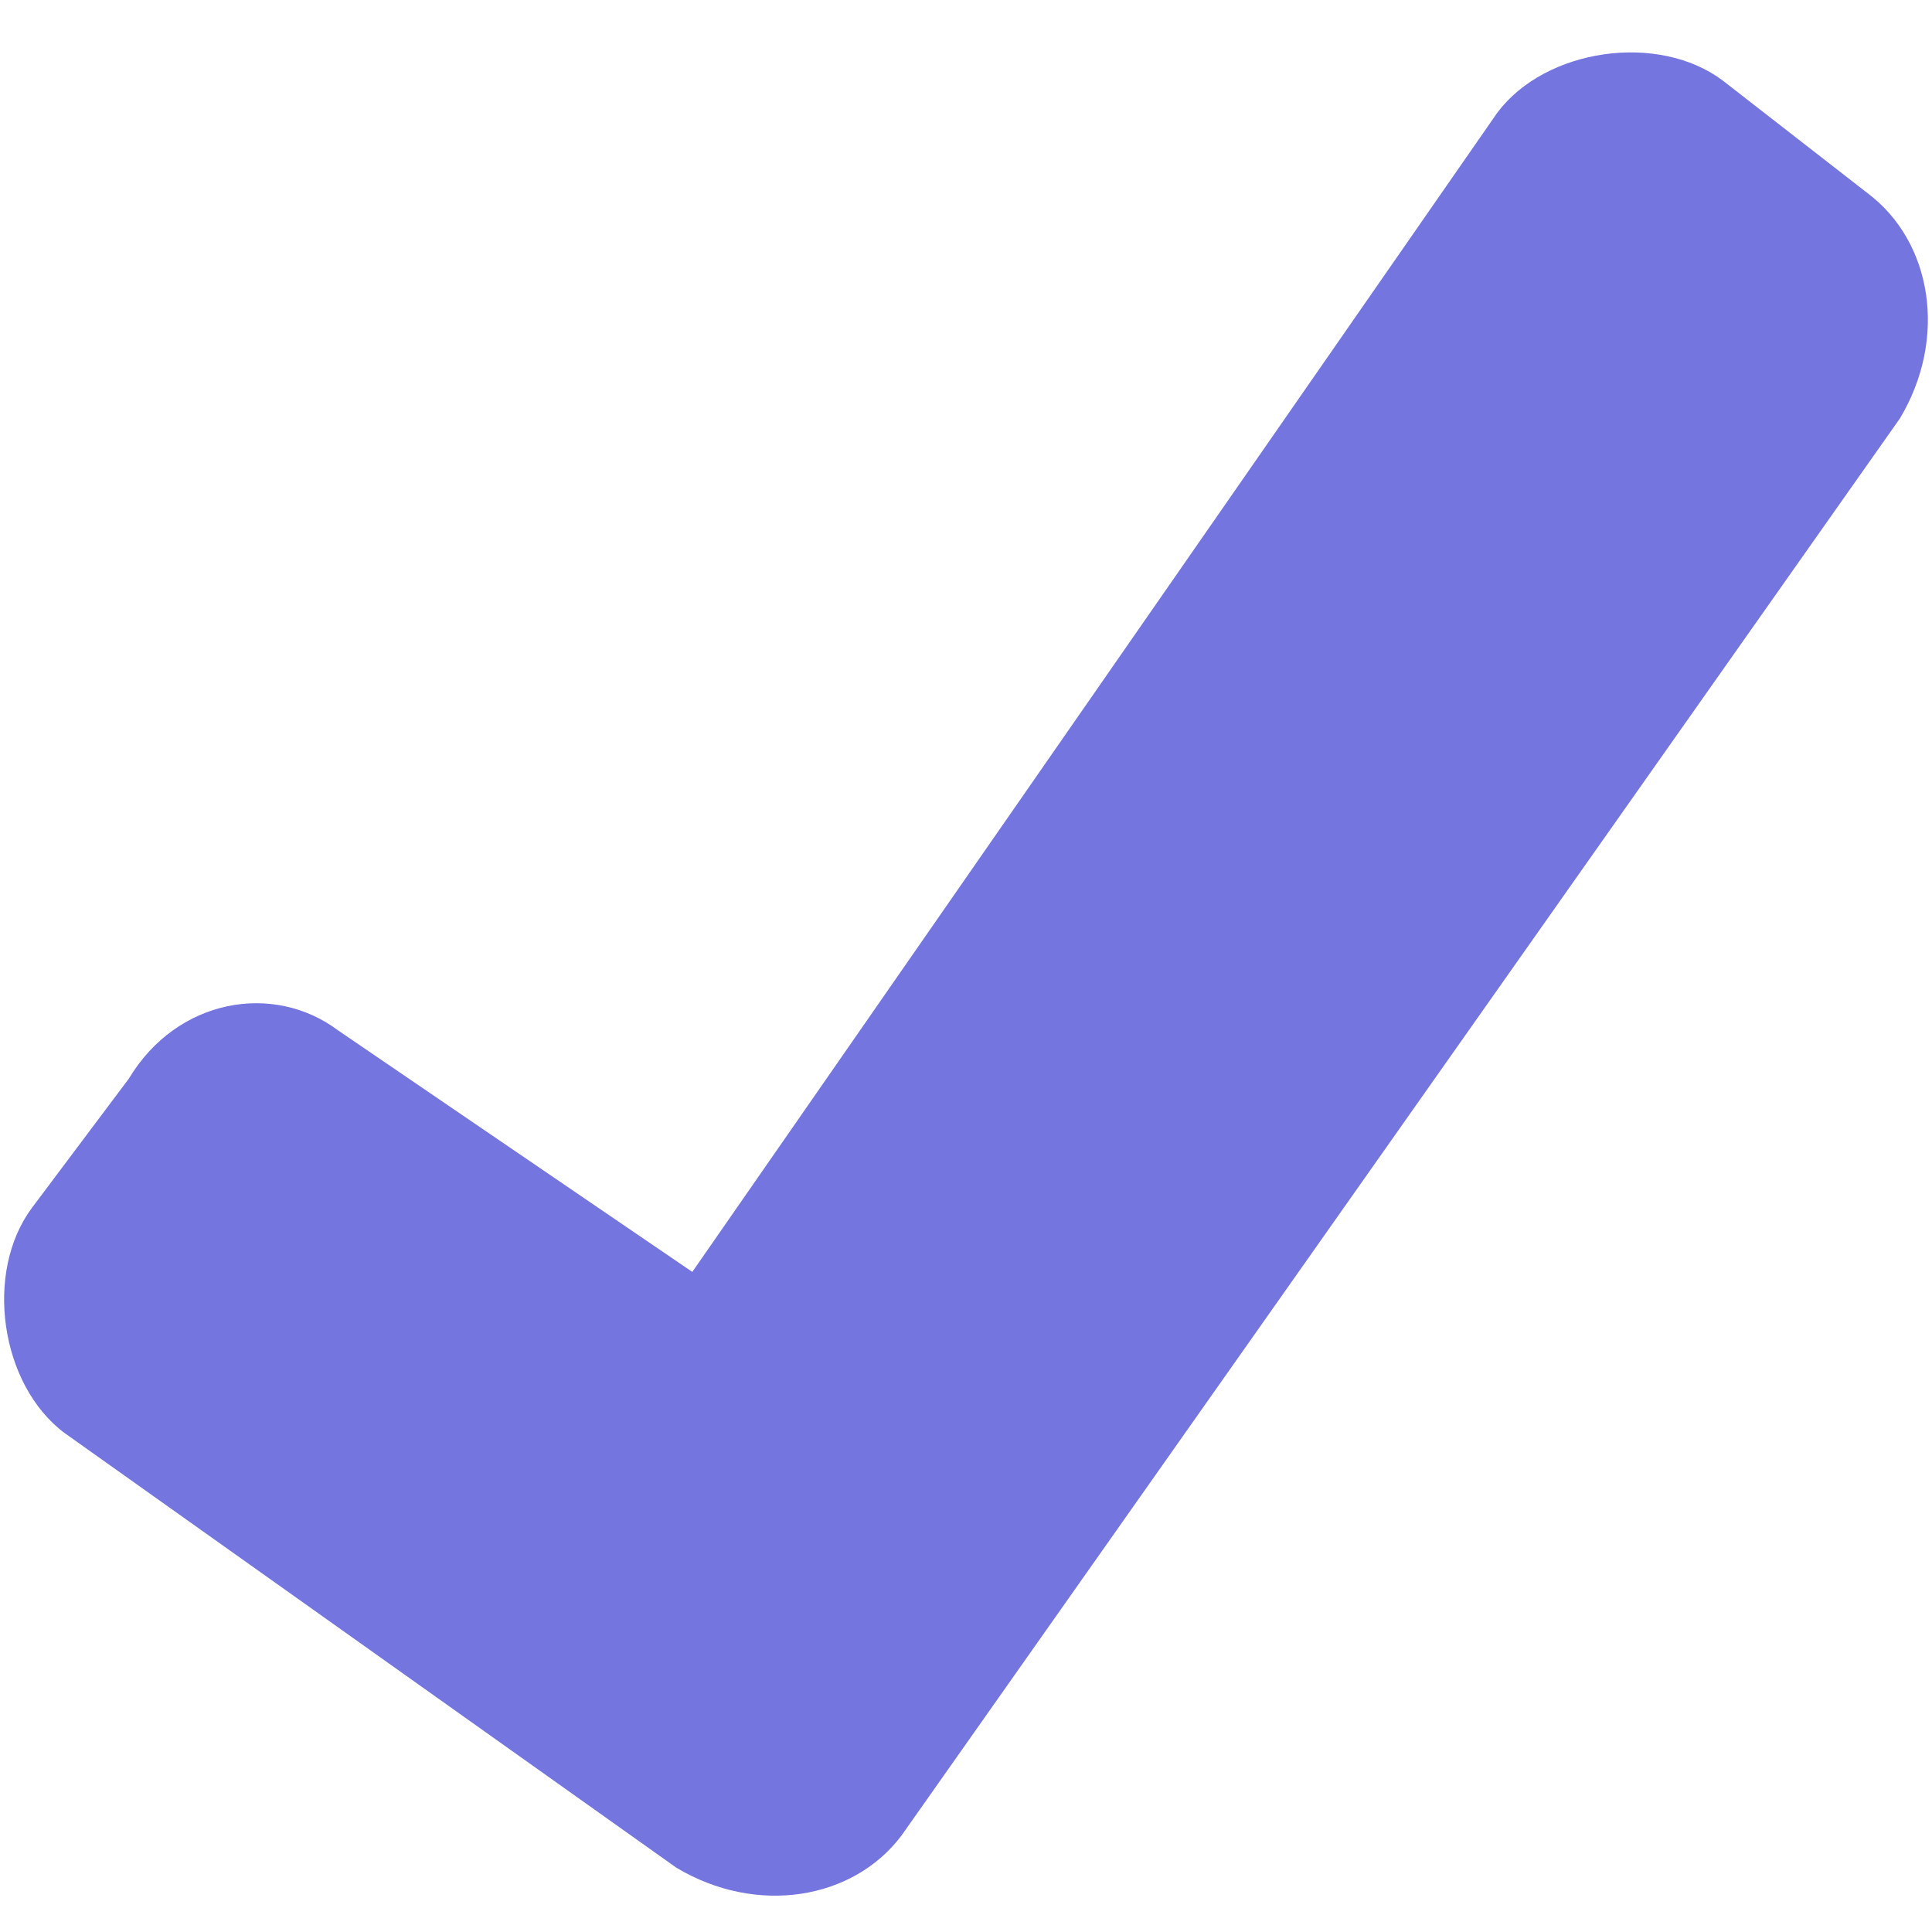
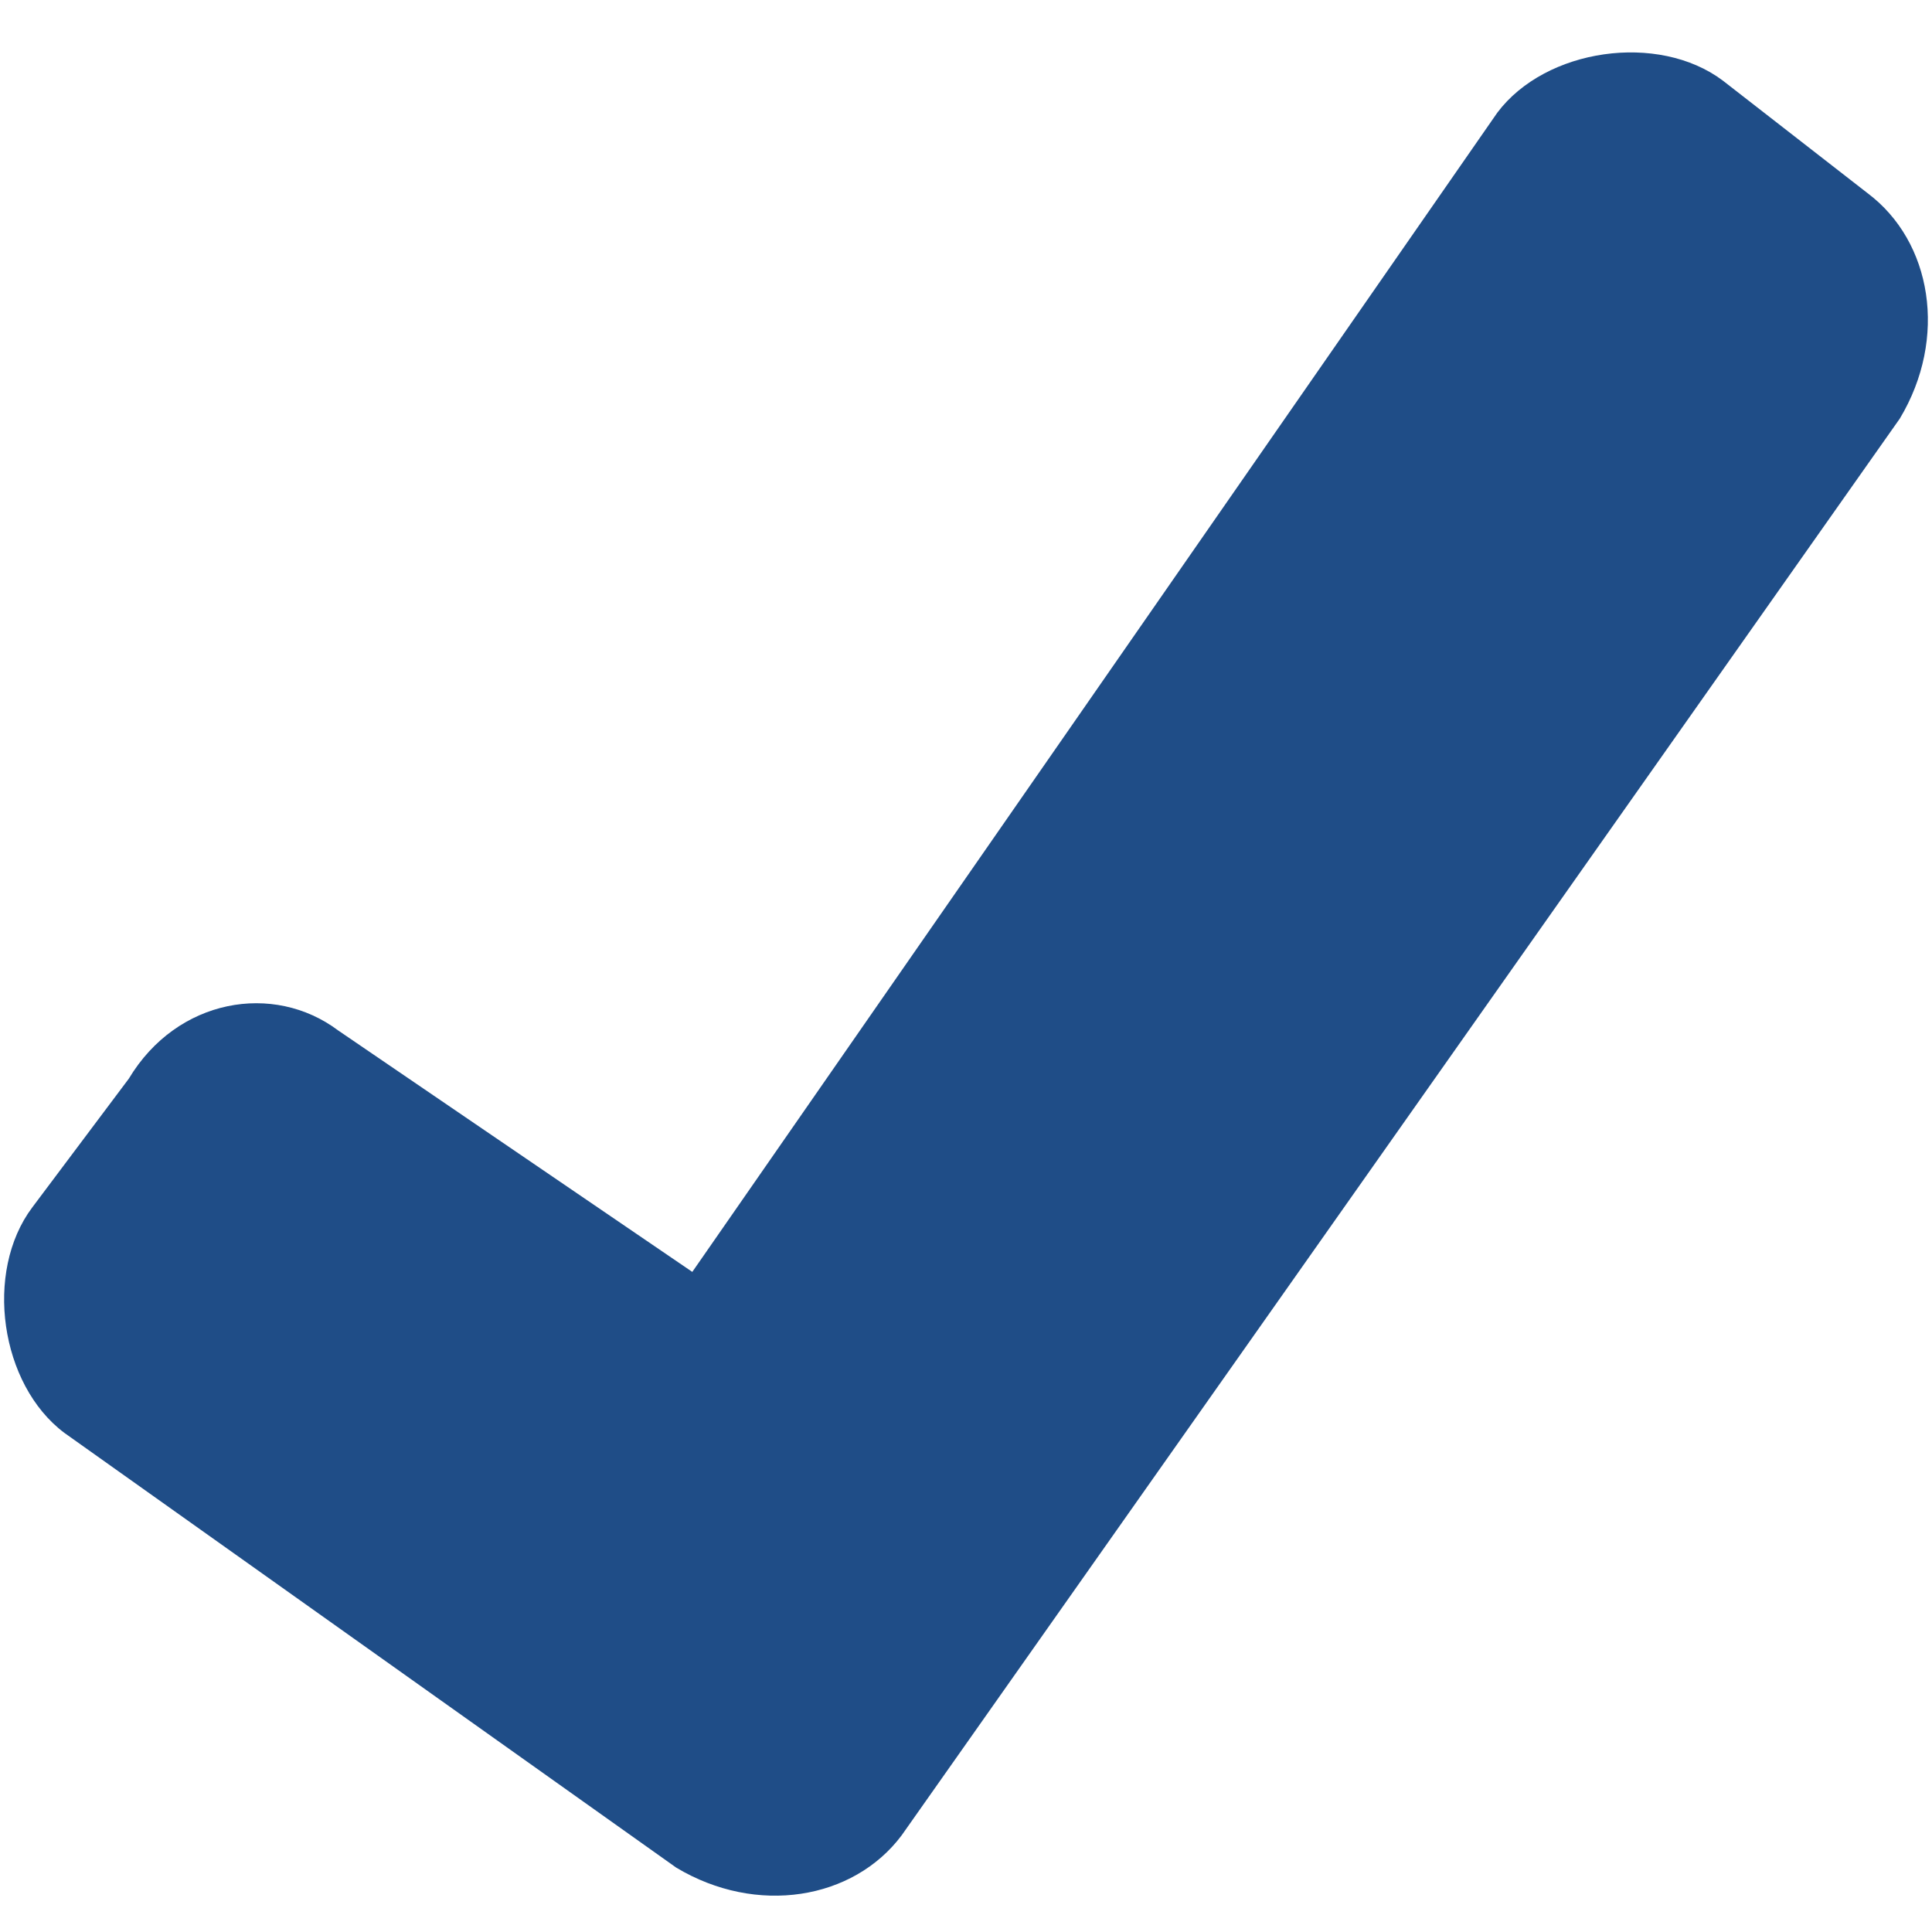
<svg xmlns="http://www.w3.org/2000/svg" version="1.1" x="0px" y="0px" width="12px" height="12px" viewBox="0 -0.3 12 12" style="overflow:visible;enable-background:new 0 -0.3 12 12;" xml:space="preserve" preserveAspectRatio="xMinYMid meet">
  <defs>
</defs>
-   <path style="fill:#7575E0;" d="M10.7,0.2C10.3-0.1,9.6,0,9.3,0.4l-5,7.2L2.1,6.1C1.7,5.8,1.1,5.9,0.8,6.4L0.2,7.2  C-0.1,7.6,0,8.3,0.4,8.6l3.8,2.7c0.5,0.3,1.1,0.2,1.4-0.2l6.2-8.8c0.3-0.5,0.2-1.1-0.2-1.4L10.7,0.2z" />
+   <path style="fill:#1F4D87;" d="M10.7,0.2C10.3-0.1,9.6,0,9.3,0.4l-5,7.2L2.1,6.1C1.7,5.8,1.1,5.9,0.8,6.4L0.2,7.2  C-0.1,7.6,0,8.3,0.4,8.6l3.8,2.7c0.5,0.3,1.1,0.2,1.4-0.2l6.2-8.8c0.3-0.5,0.2-1.1-0.2-1.4L10.7,0.2z" />
</svg>
